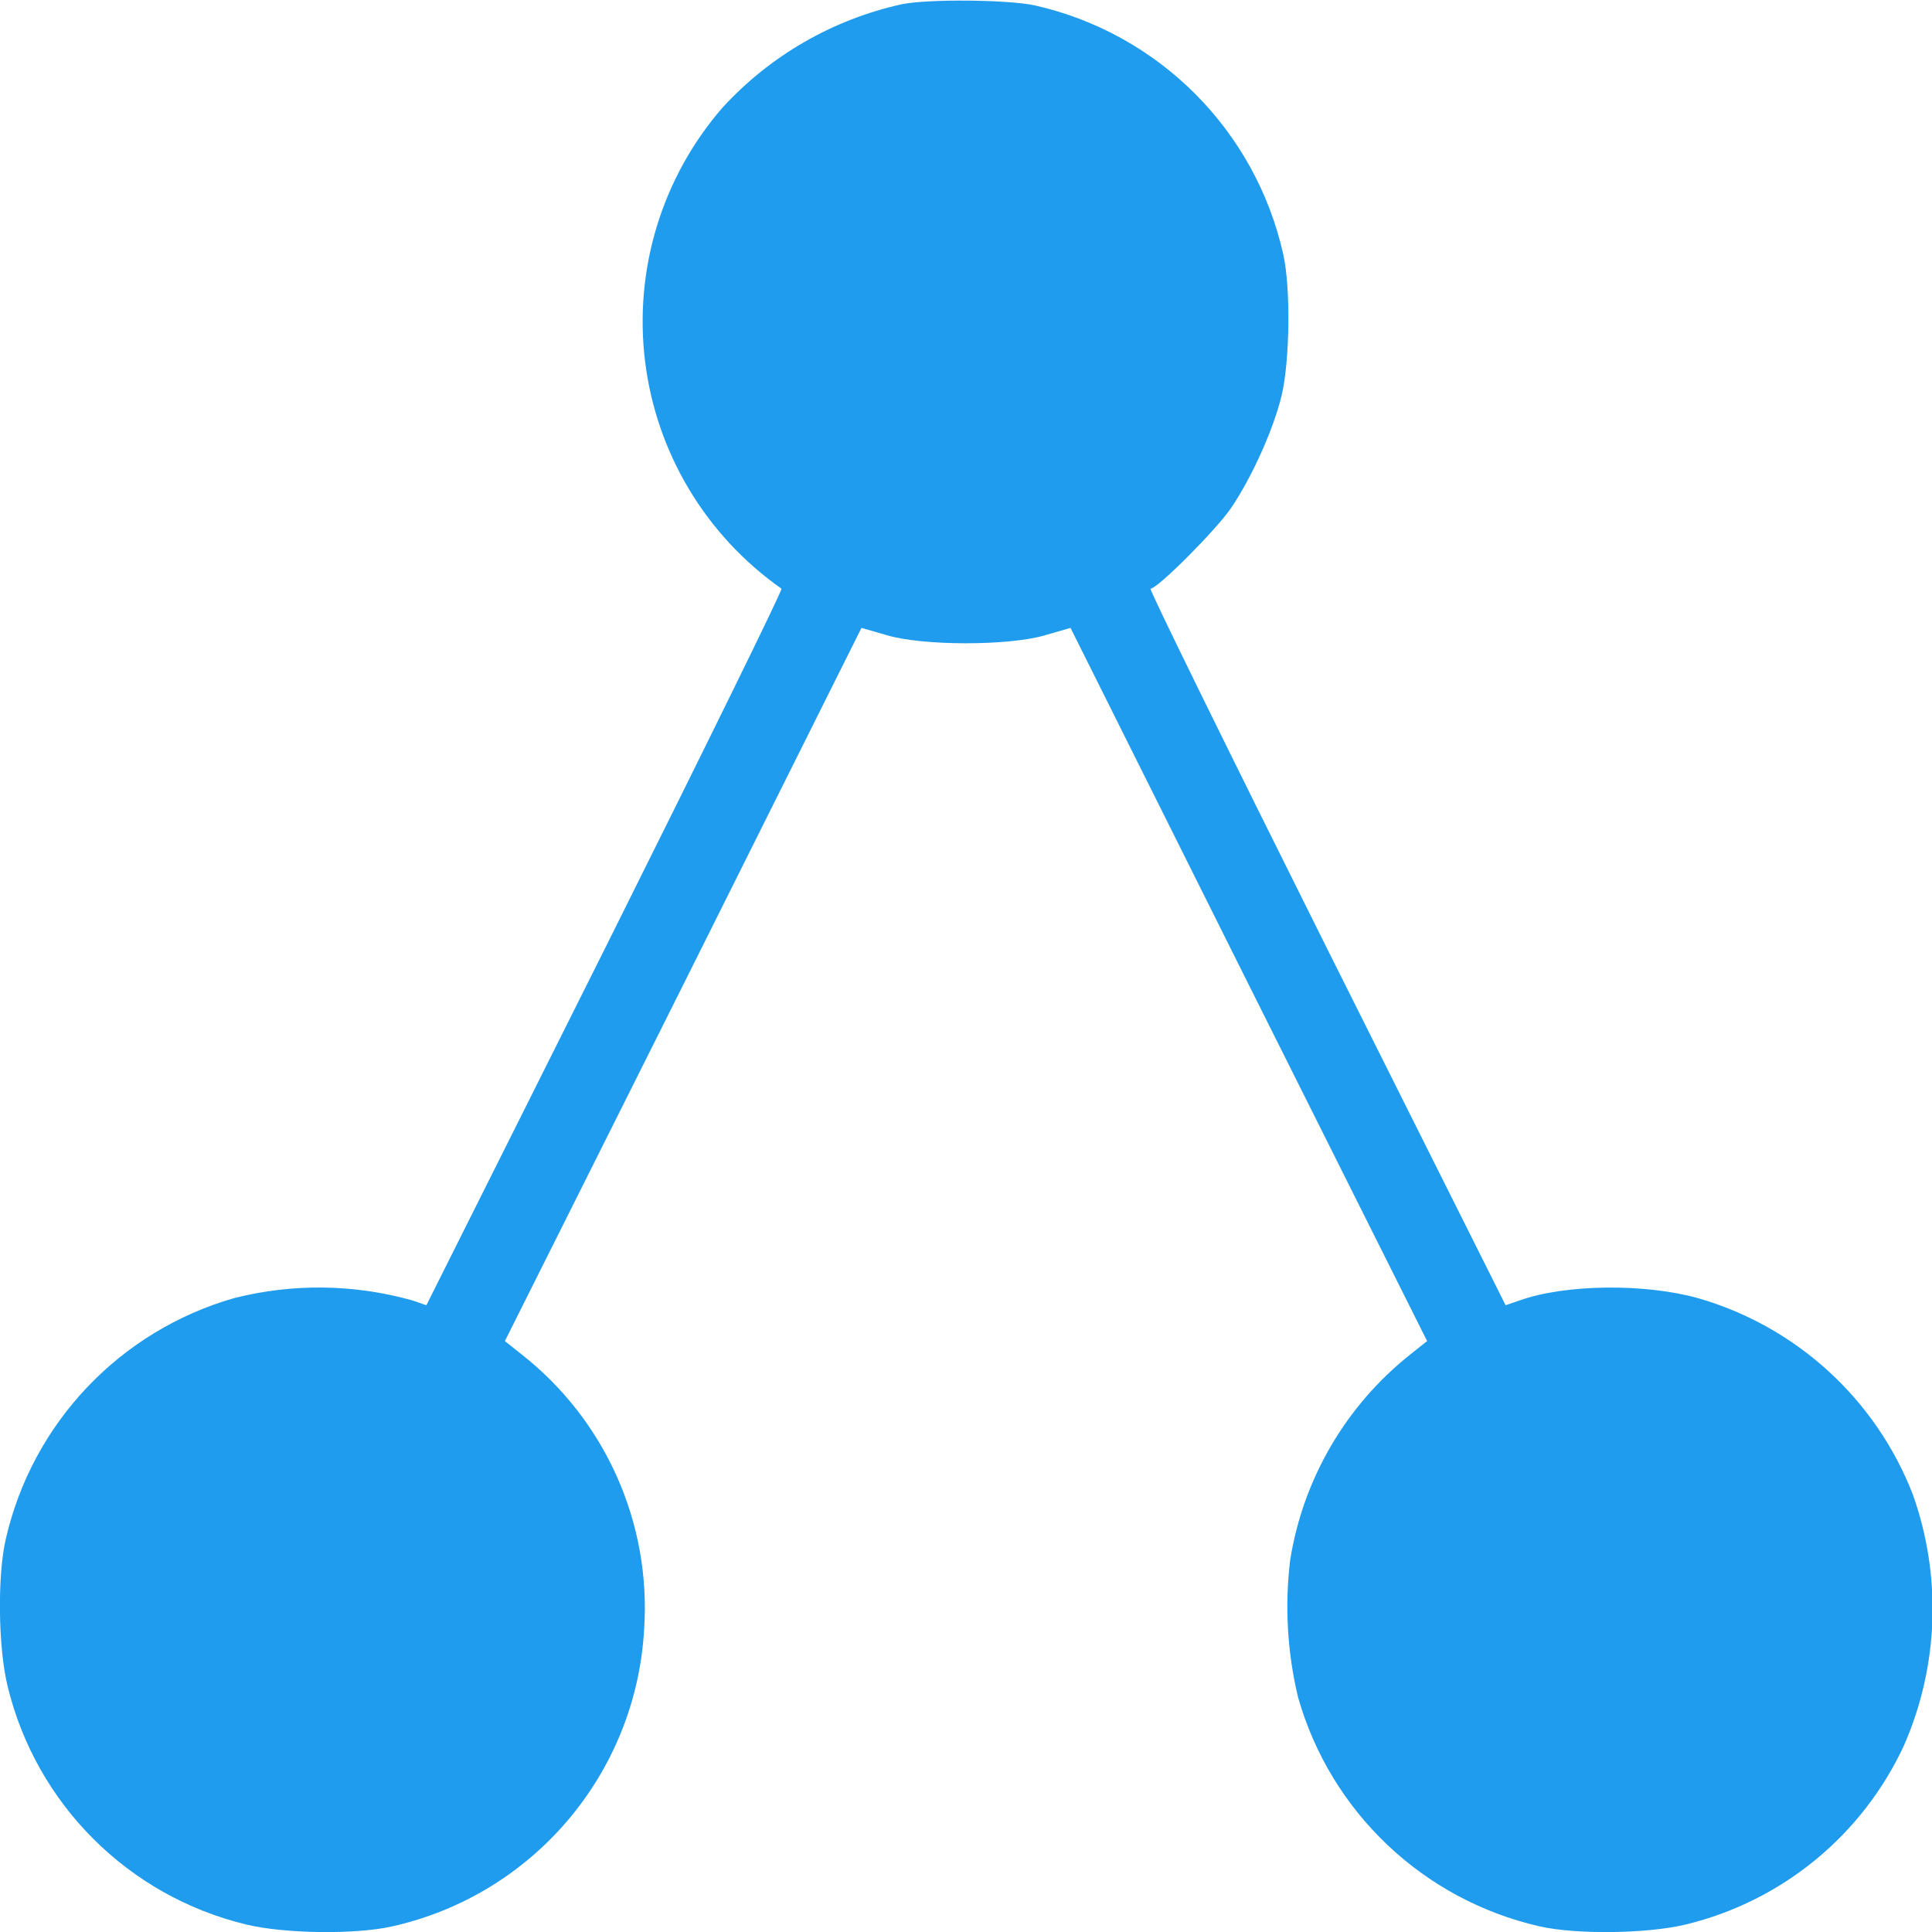
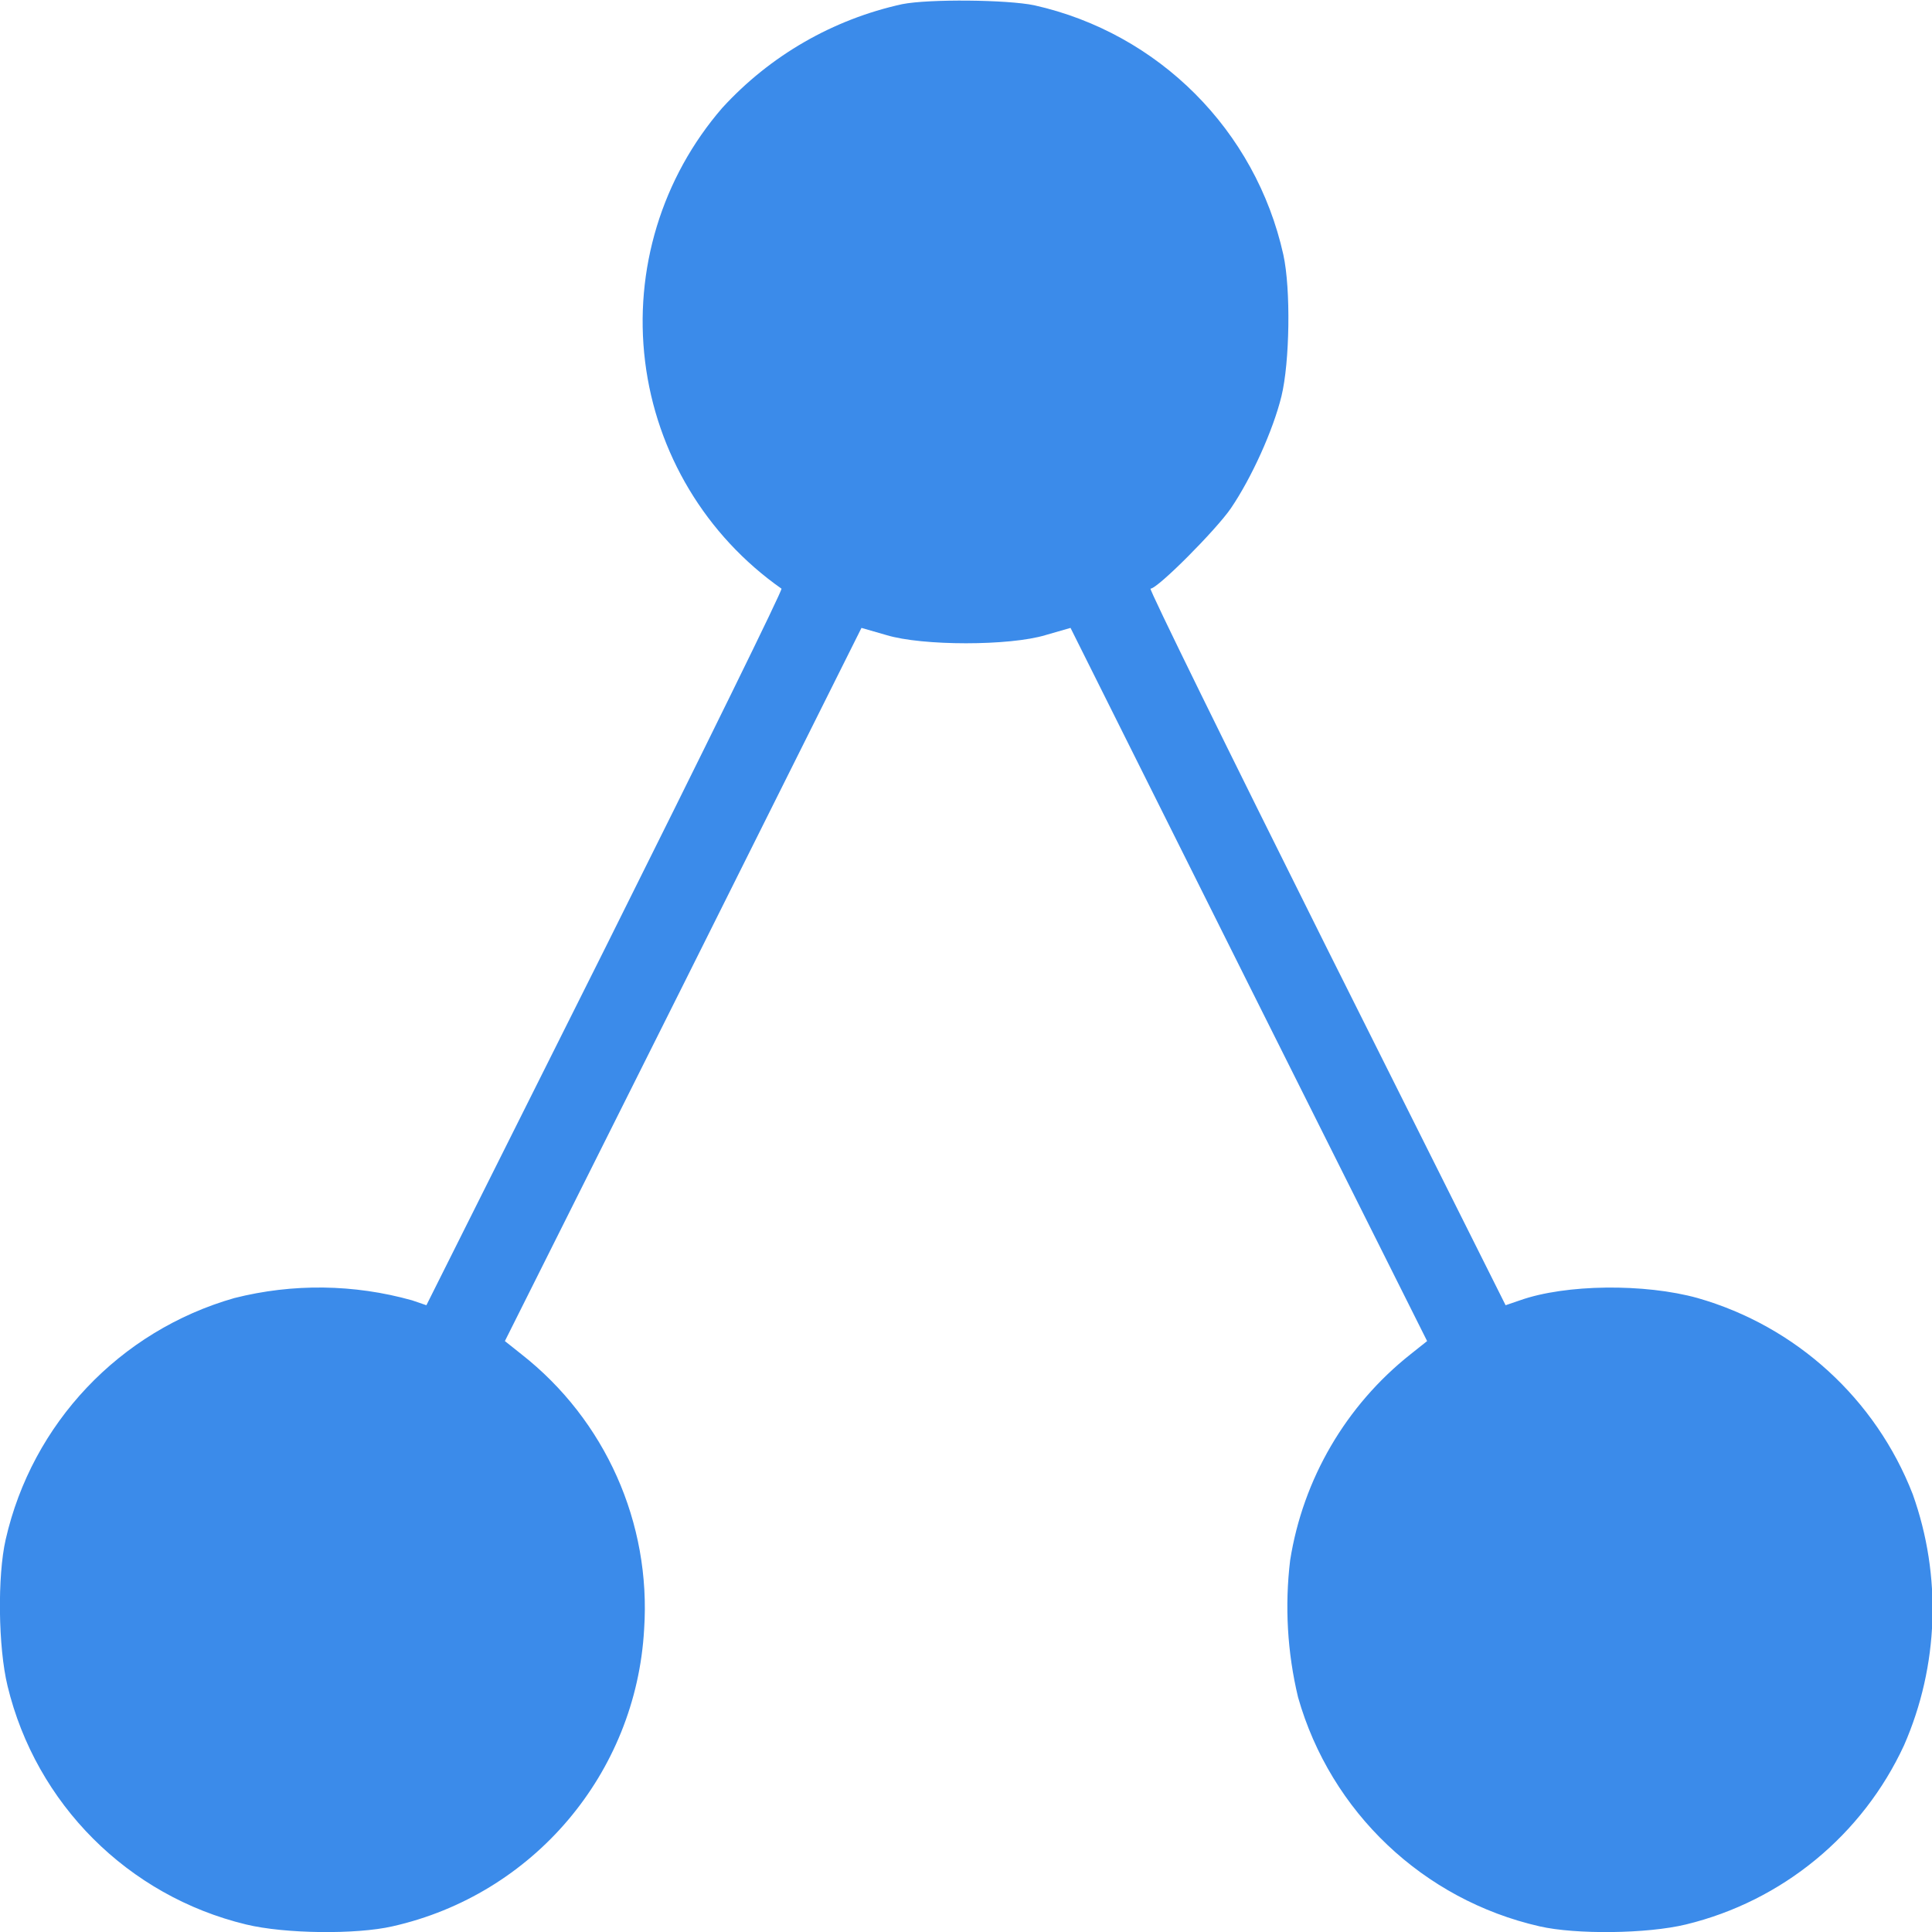
- <svg xmlns="http://www.w3.org/2000/svg" version="1.0" viewBox="0 0 512 512" fill="#209cee">
+ <svg xmlns="http://www.w3.org/2000/svg" version="1.0" viewBox="0 0 512 512" fill="#3b8bea">
  <path d="M239.1 1.1a91 91 0 00-47.7 27.5A86.5 86.5 0 00207.1 156c.5 0-20.5 42.7-46.6 95L113 345.9l-3.8-1.3a91.4 91.4 0 00-47.1-.6 86.5 86.5 0 00-60.6 64c-2.2 9.6-2 28.5.5 38.8A85.7 85.7 0 0065.2 510c10.3 2.5 29.2 2.7 38.8.5a85.6 85.6 0 0066.7-78.7 85.4 85.4 0 00-32.5-72.9l-4.4-3.5 47.3-94.5 47.2-94.5 6.6 1.9c9.5 2.9 32.7 2.9 42.2 0l6.6-1.9 47.2 94.5 47.3 94.5-4.4 3.5a87 87 0 00-31.9 54.6 103 103 0 002.1 36.3 86.5 86.5 0 0064 60.7c9.6 2.2 28.5 2 38.8-.5a86 86 0 0057.8-47.5 90.3 90.3 0 002.3-66.5 86.8 86.8 0 00-57-52c-14-3.9-35-3.7-47.1.6l-3.8 1.3-47.5-94.9c-26.1-52.3-47.1-95-46.6-95 1.9 0 17.4-15.6 21.3-21.3 5.5-8.1 11.2-20.7 13.4-29.7 2.2-9 2.5-28.4.5-37.5a87.1 87.1 0 00-66-66.1c-7.2-1.5-27.9-1.7-35-.3z" />
</svg>
